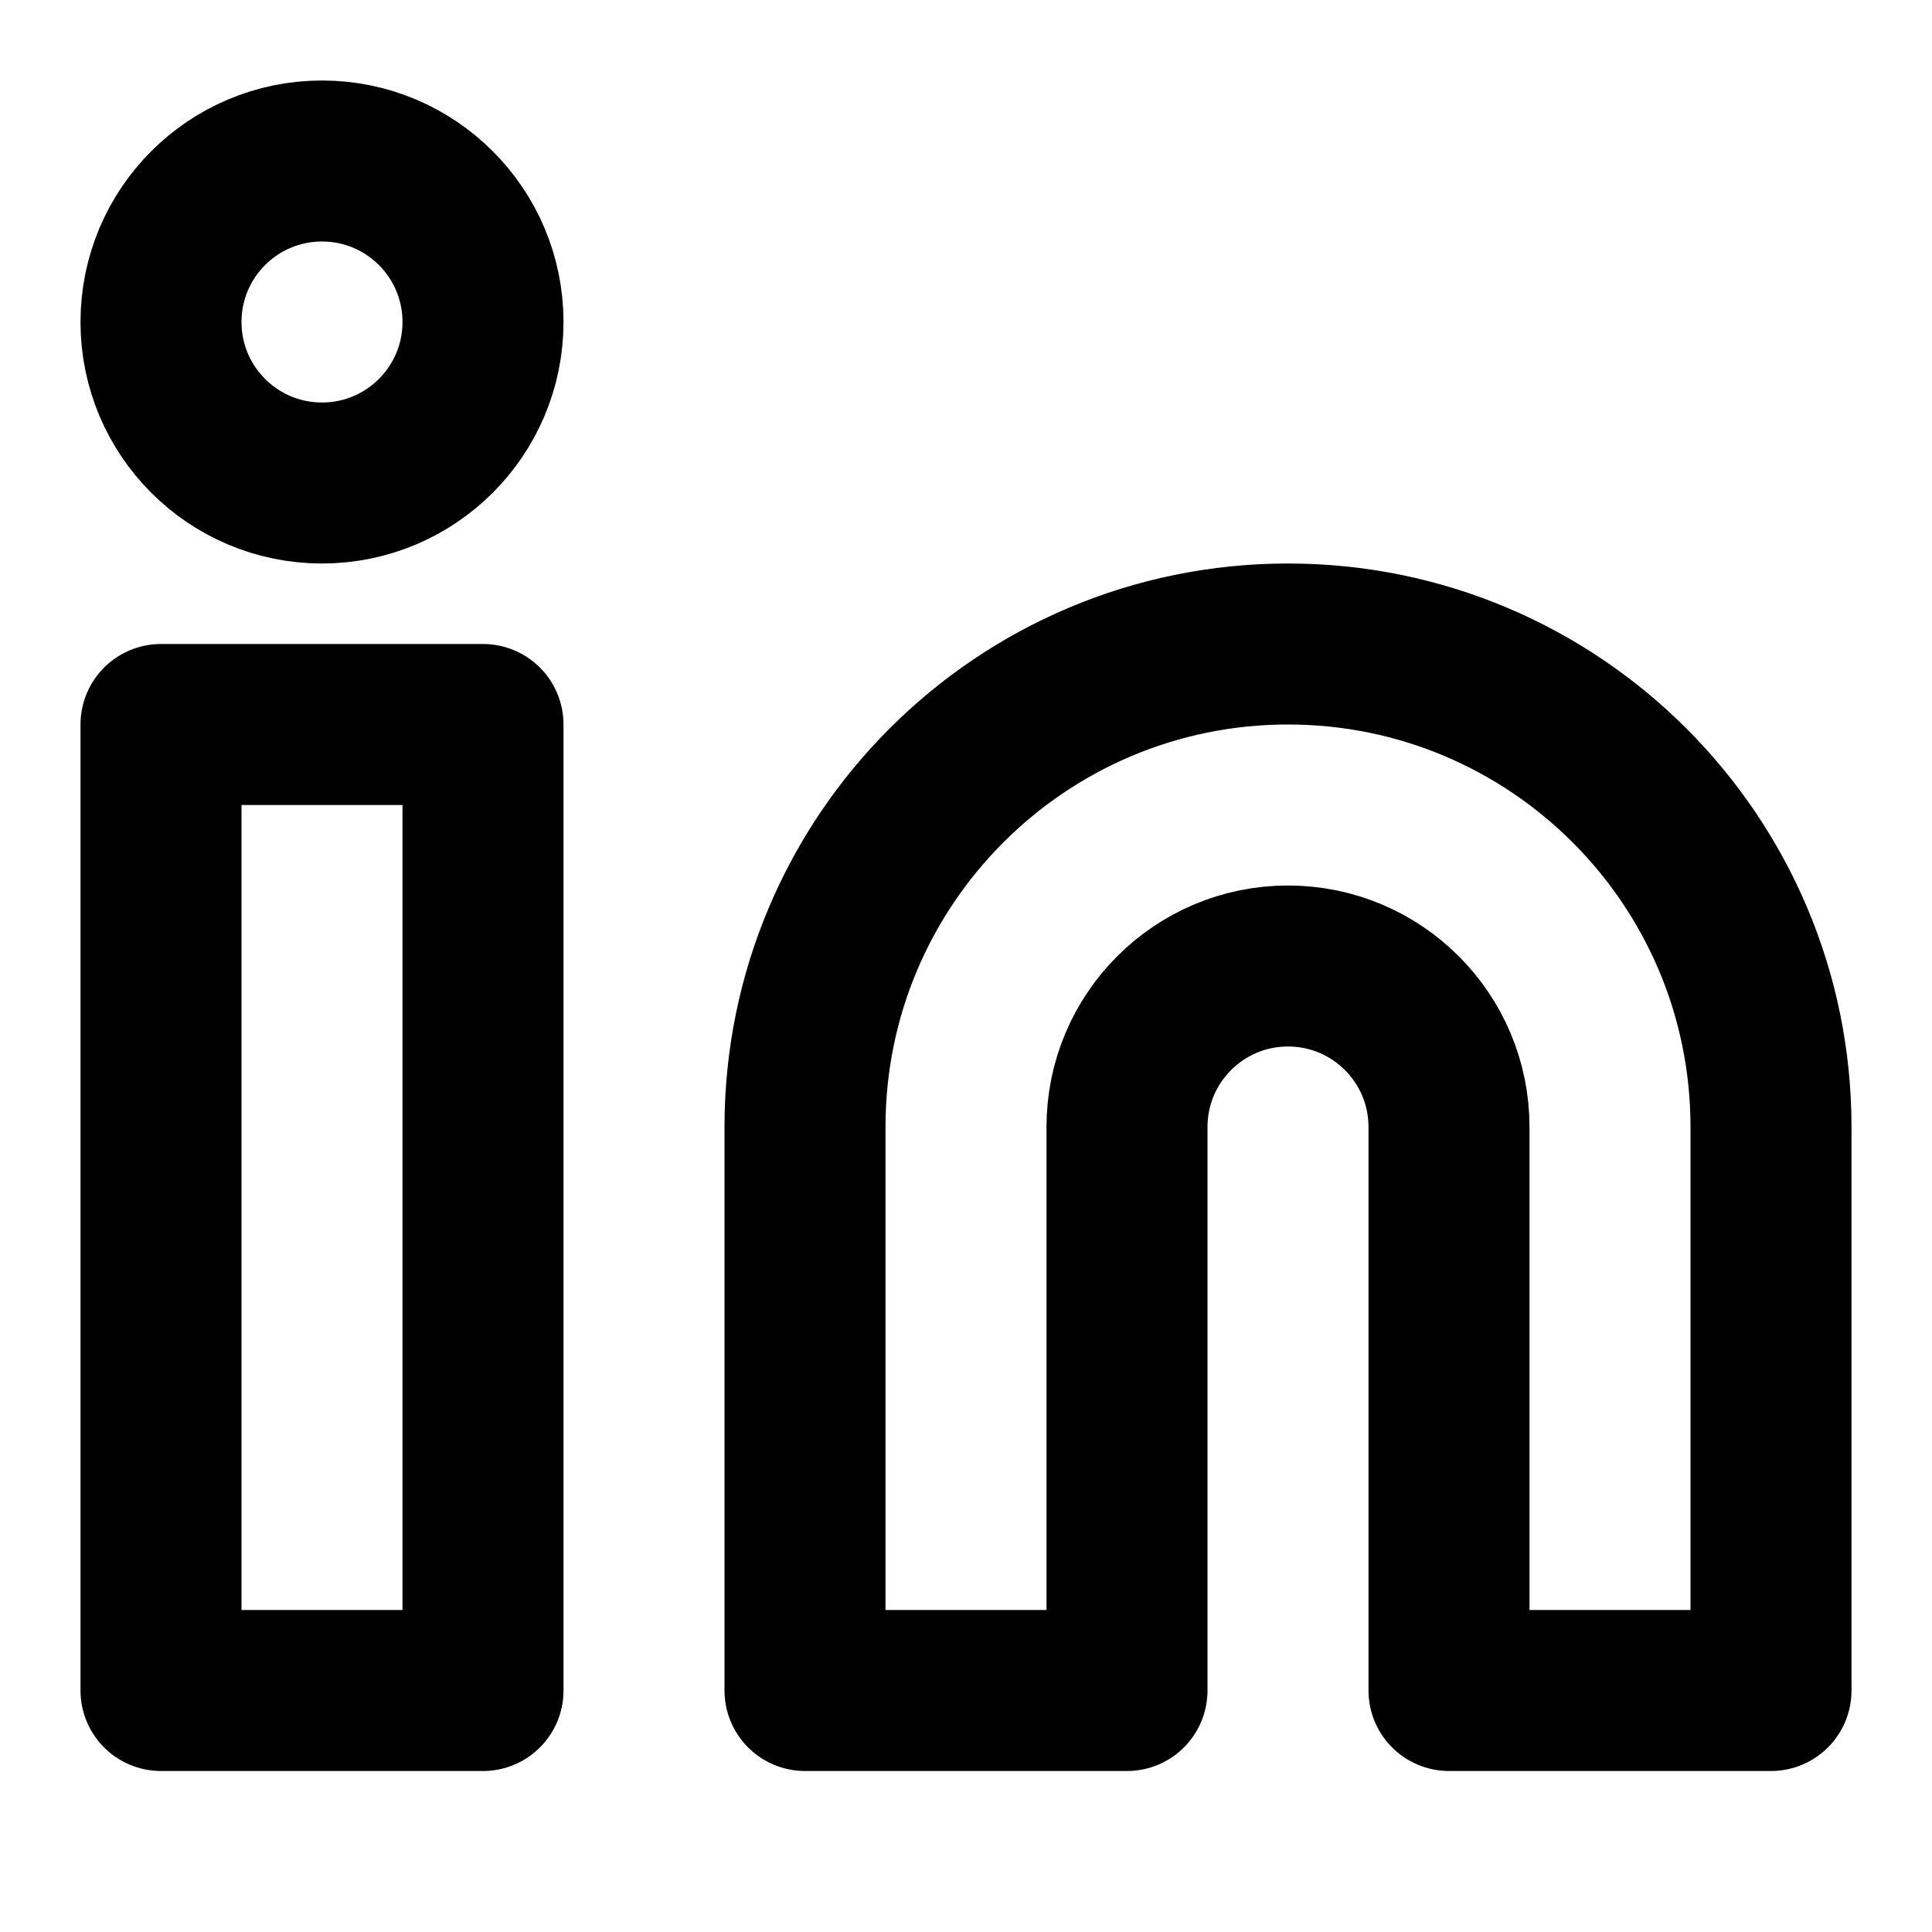
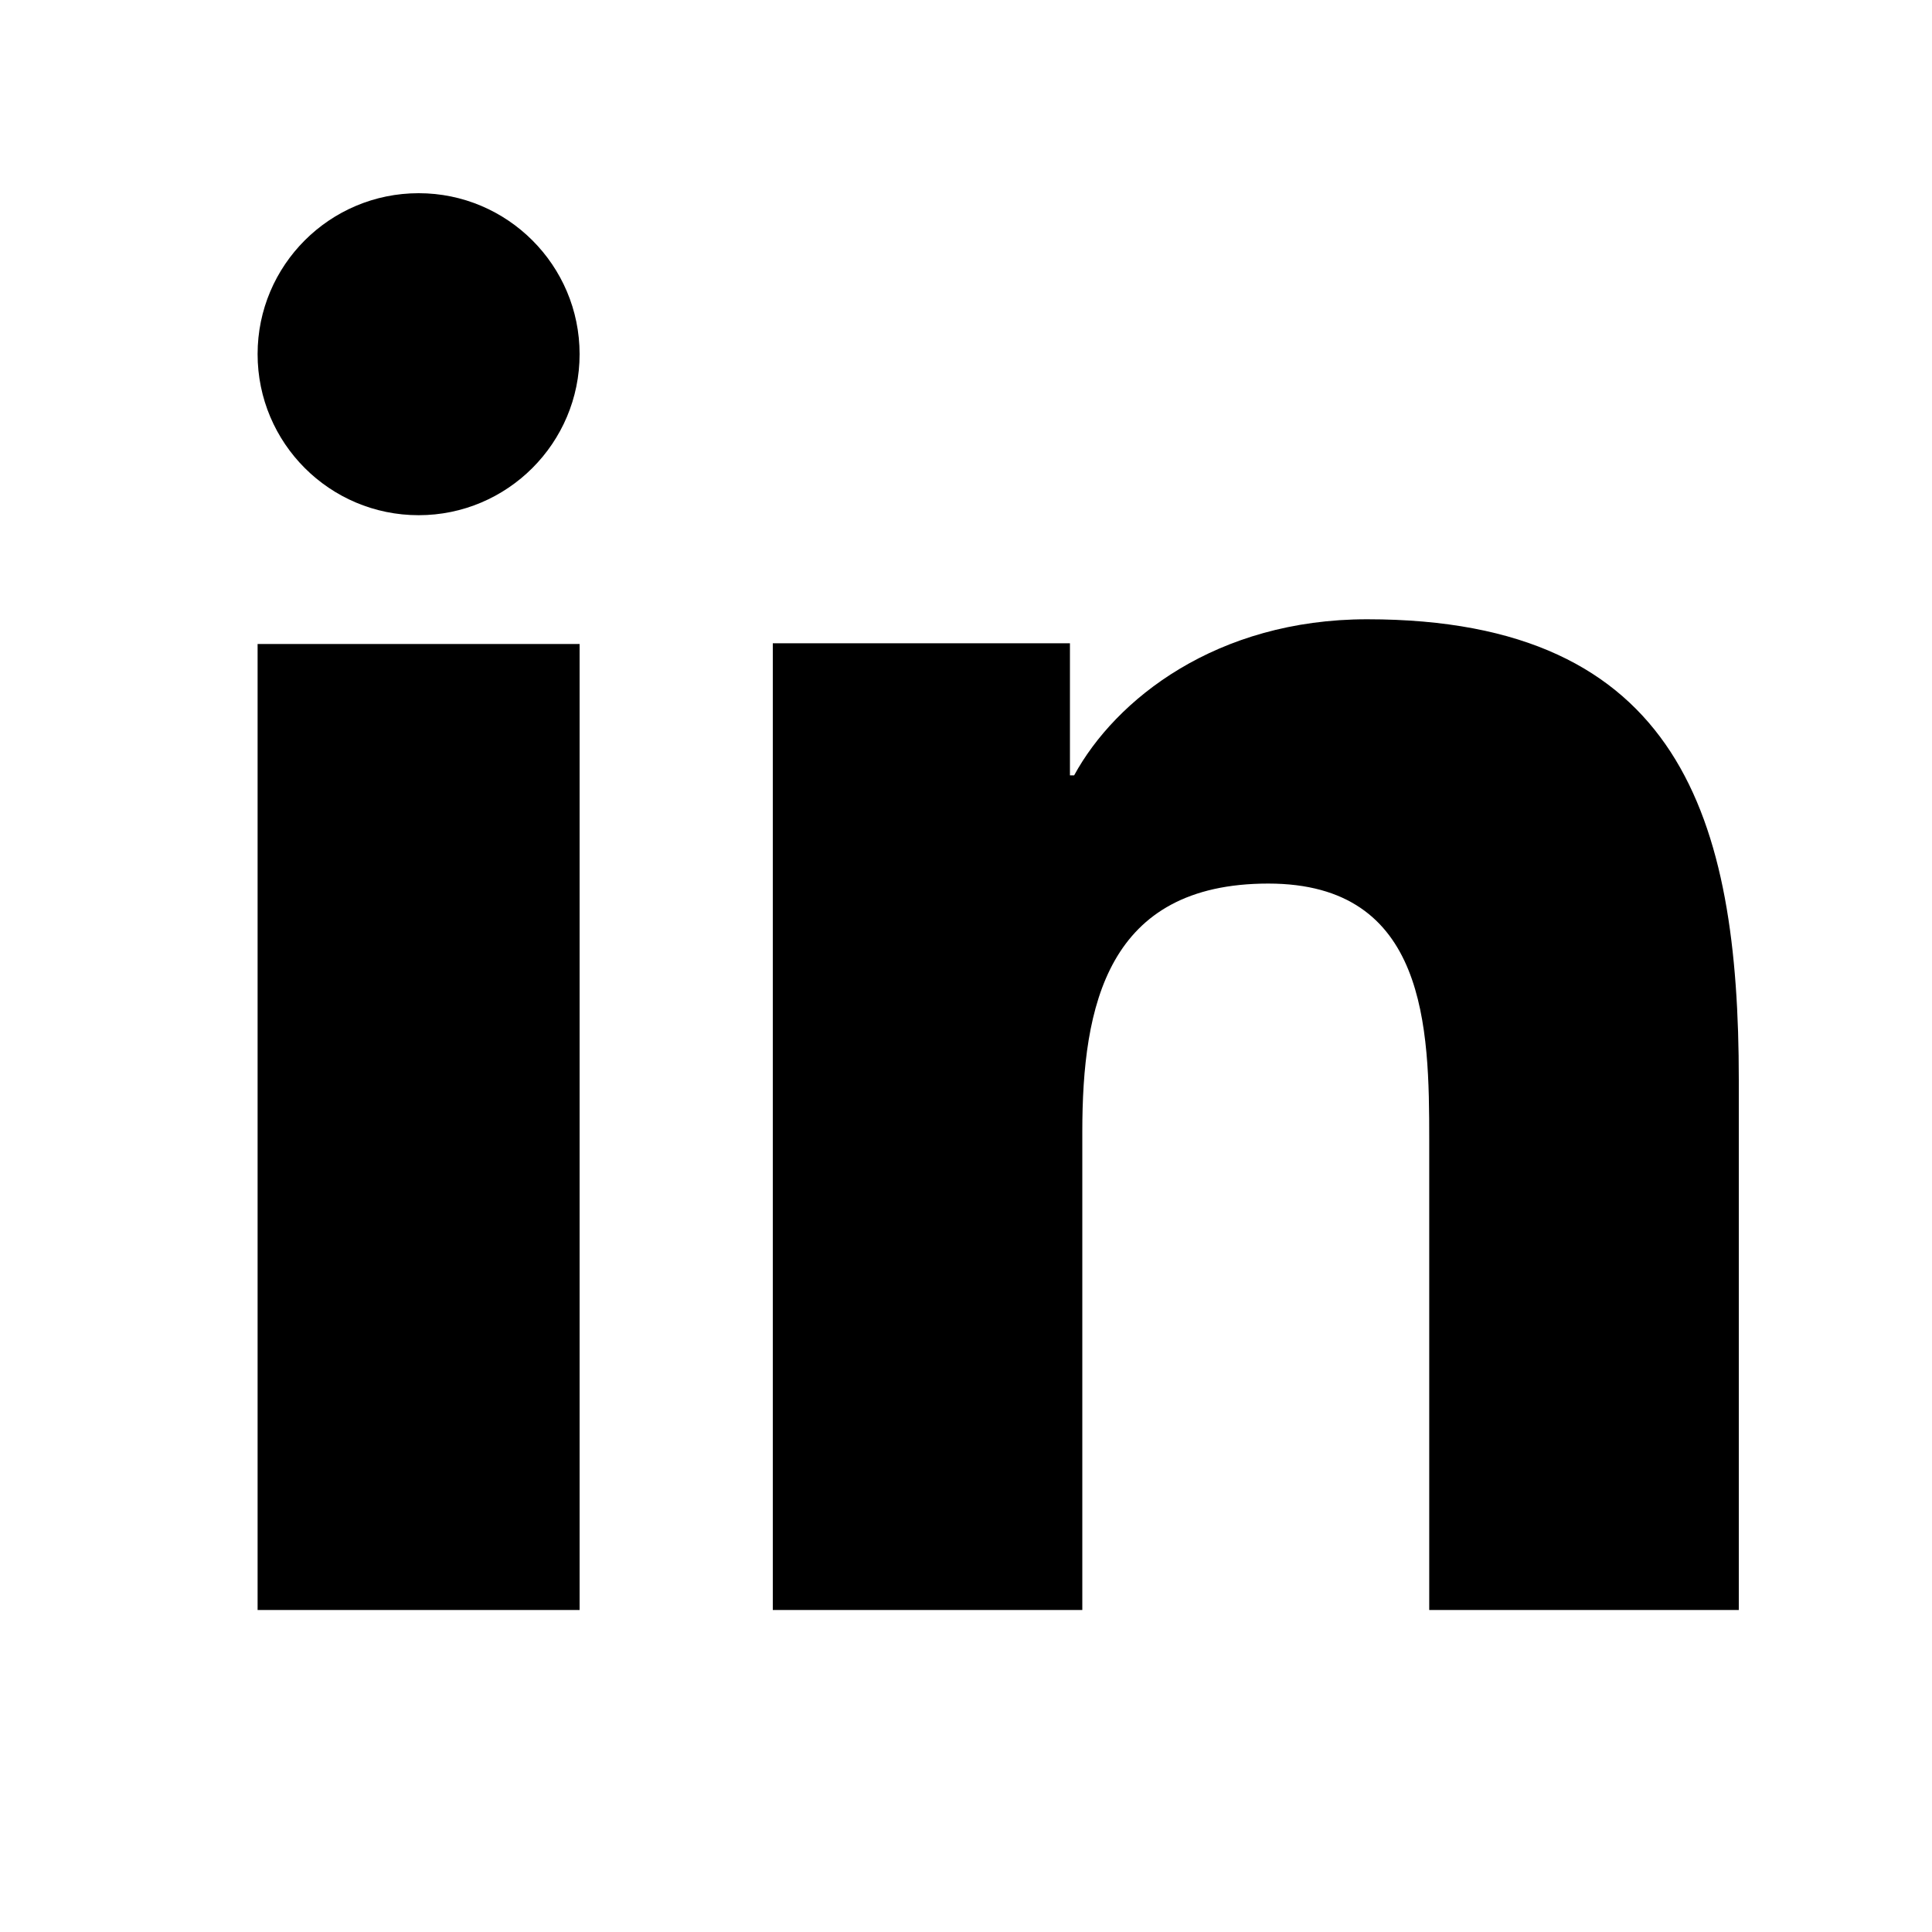
- <svg xmlns="http://www.w3.org/2000/svg" width="24" height="24" viewBox="0 0 24 24" fill="none" stroke="currentColor" stroke-width="2" stroke-linecap="round" stroke-linejoin="round" class="feather feather-linkedin">
-   <path d="M16 8a6 6 0 0 1 6 6v7h-4v-7a2 2 0 0 0-2-2 2 2 0 0 0-2 2v7h-4v-7a6 6 0 0 1 6-6z" />
-   <rect x="2" y="9" width="4" height="12" />
-   <circle cx="4" cy="4" r="2" />
+ <svg xmlns="http://www.w3.org/2000/svg" viewBox="0 0 30 30" width="30px" height="30px">
+   <path d="M9,25H4V10h5V25z M6.501,8C5.118,8,4,6.879,4,5.499S5.12,3,6.501,3C7.879,3,9,4.121,9,5.499C9,6.879,7.879,8,6.501,8z M27,25h-4.807v-7.3c0-1.741-0.033-3.98-2.499-3.98c-2.503,0-2.888,1.896-2.888,3.854V25H12V9.989h4.614v2.051h0.065 c0.642-1.18,2.211-2.424,4.551-2.424c4.87,0,5.77,3.109,5.77,7.151C27,16.767,27,25,27,25z" />
</svg>
